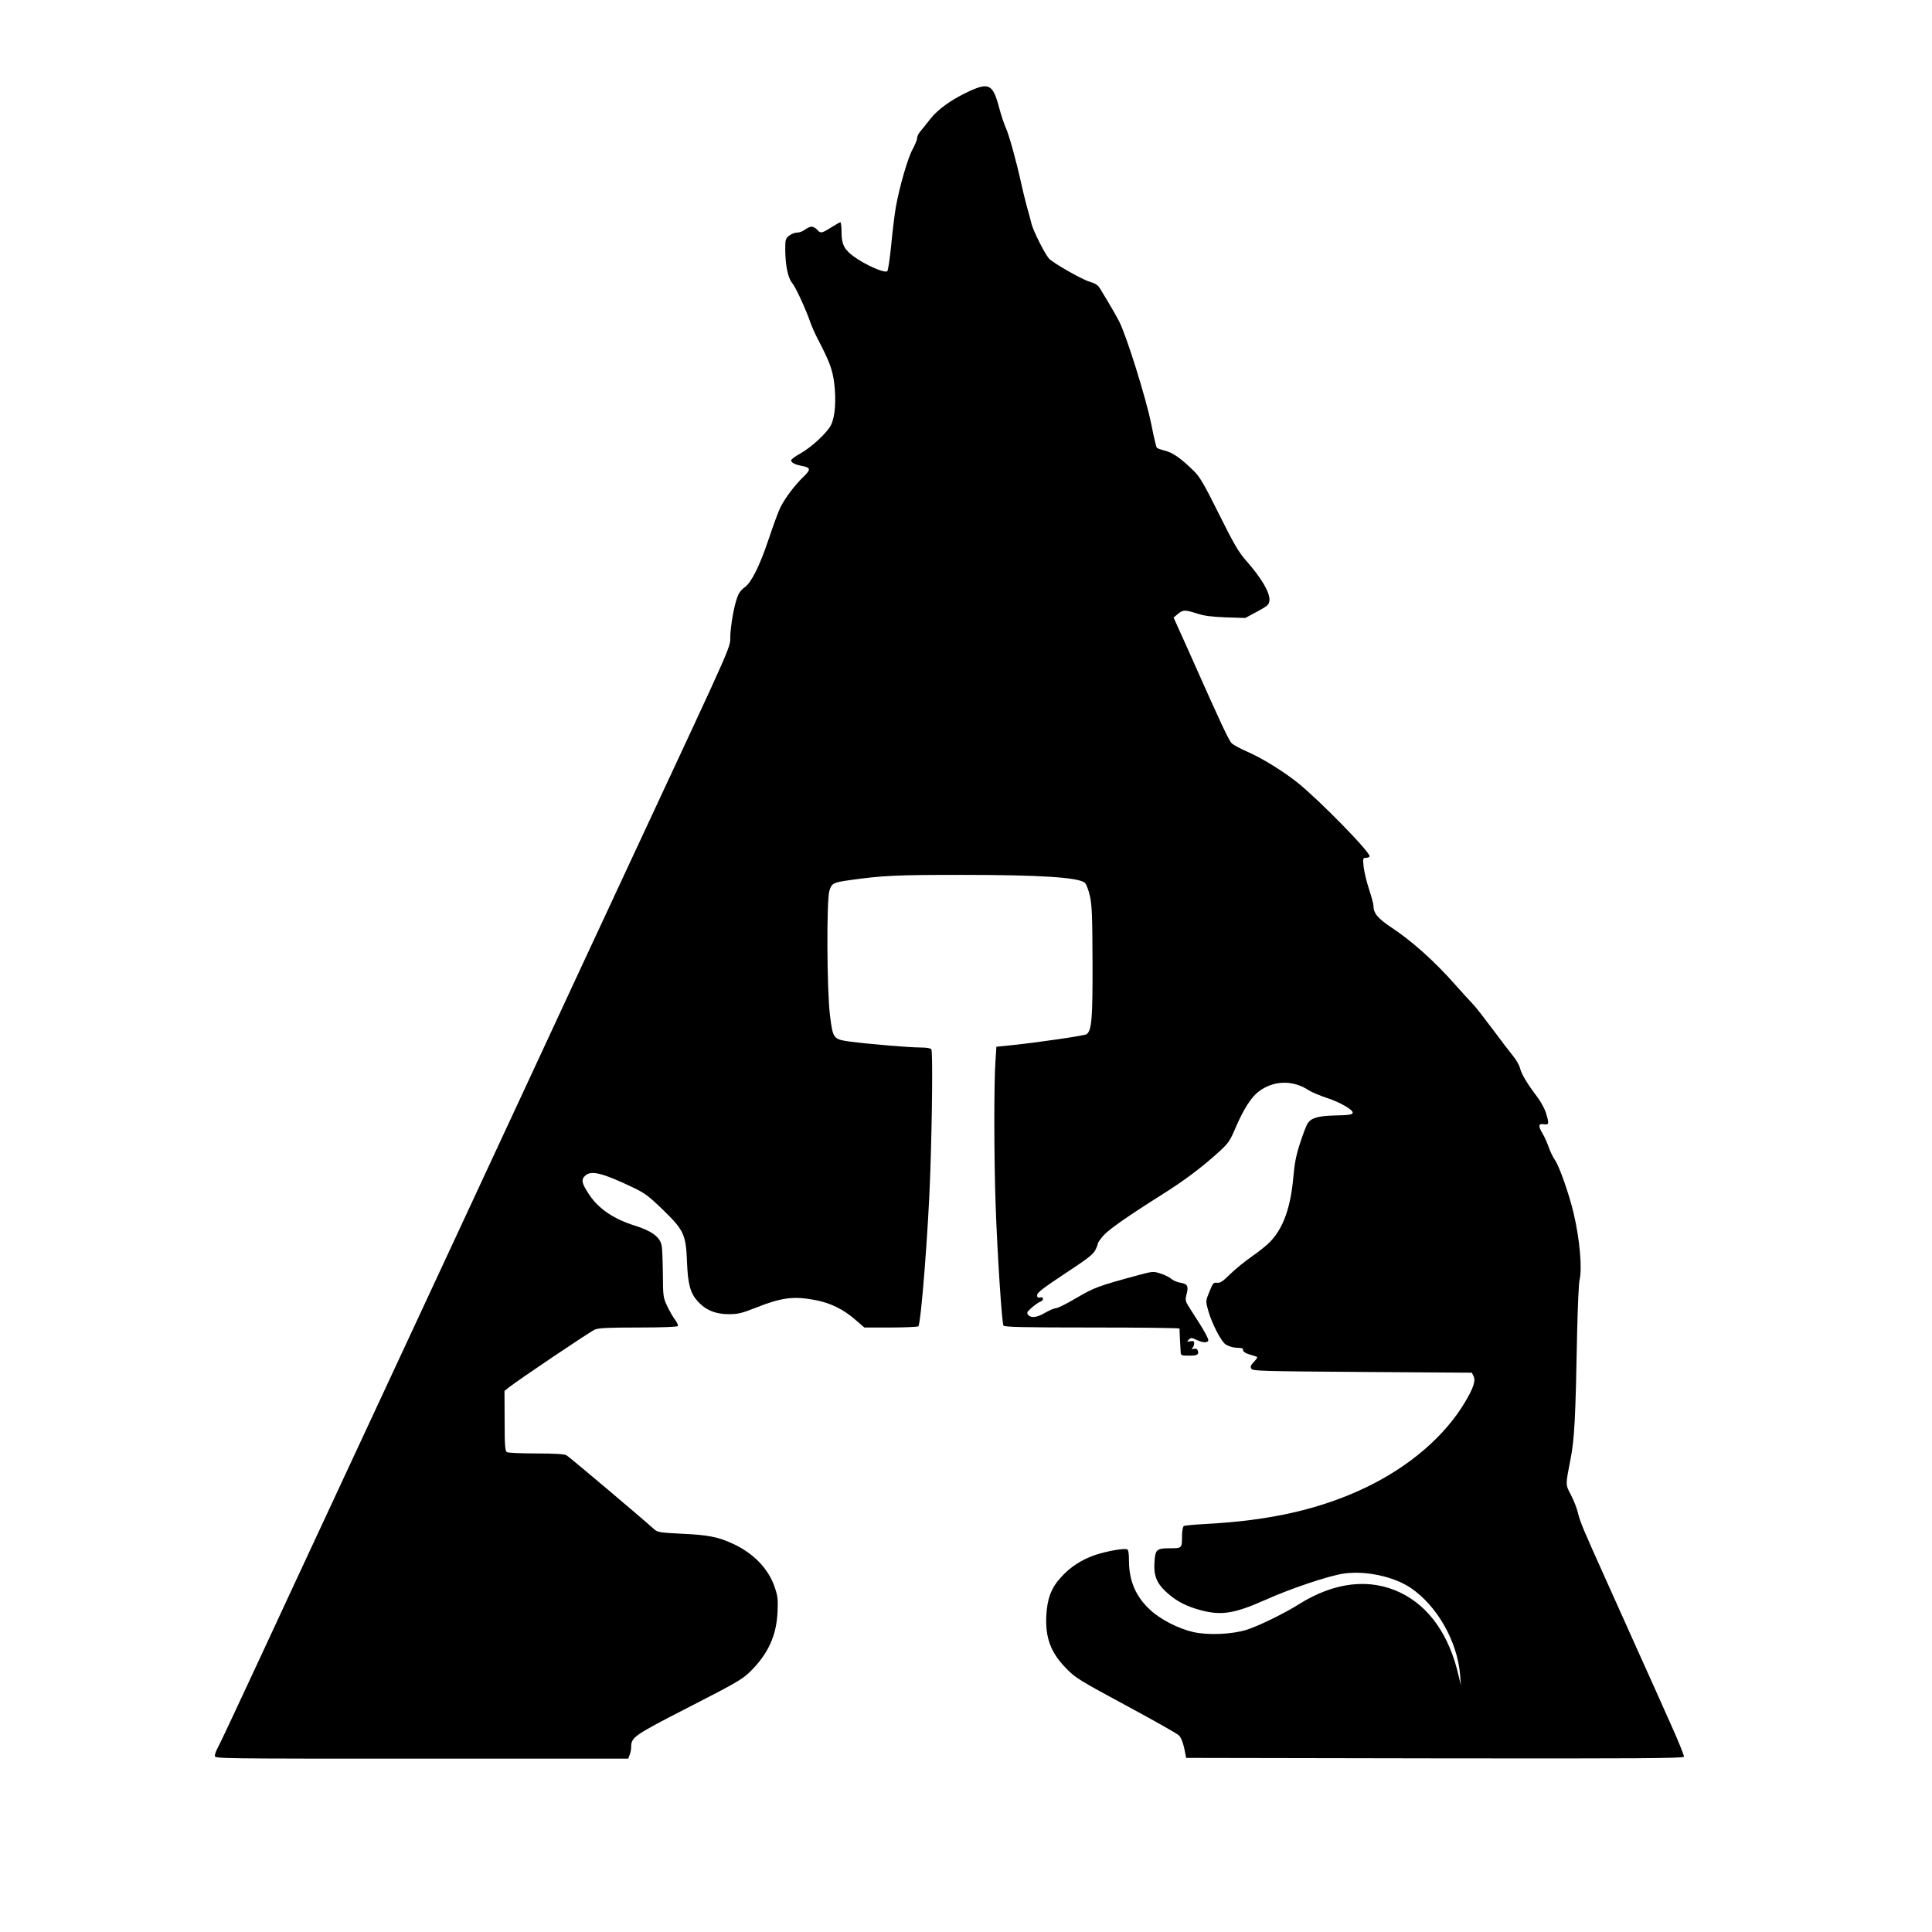
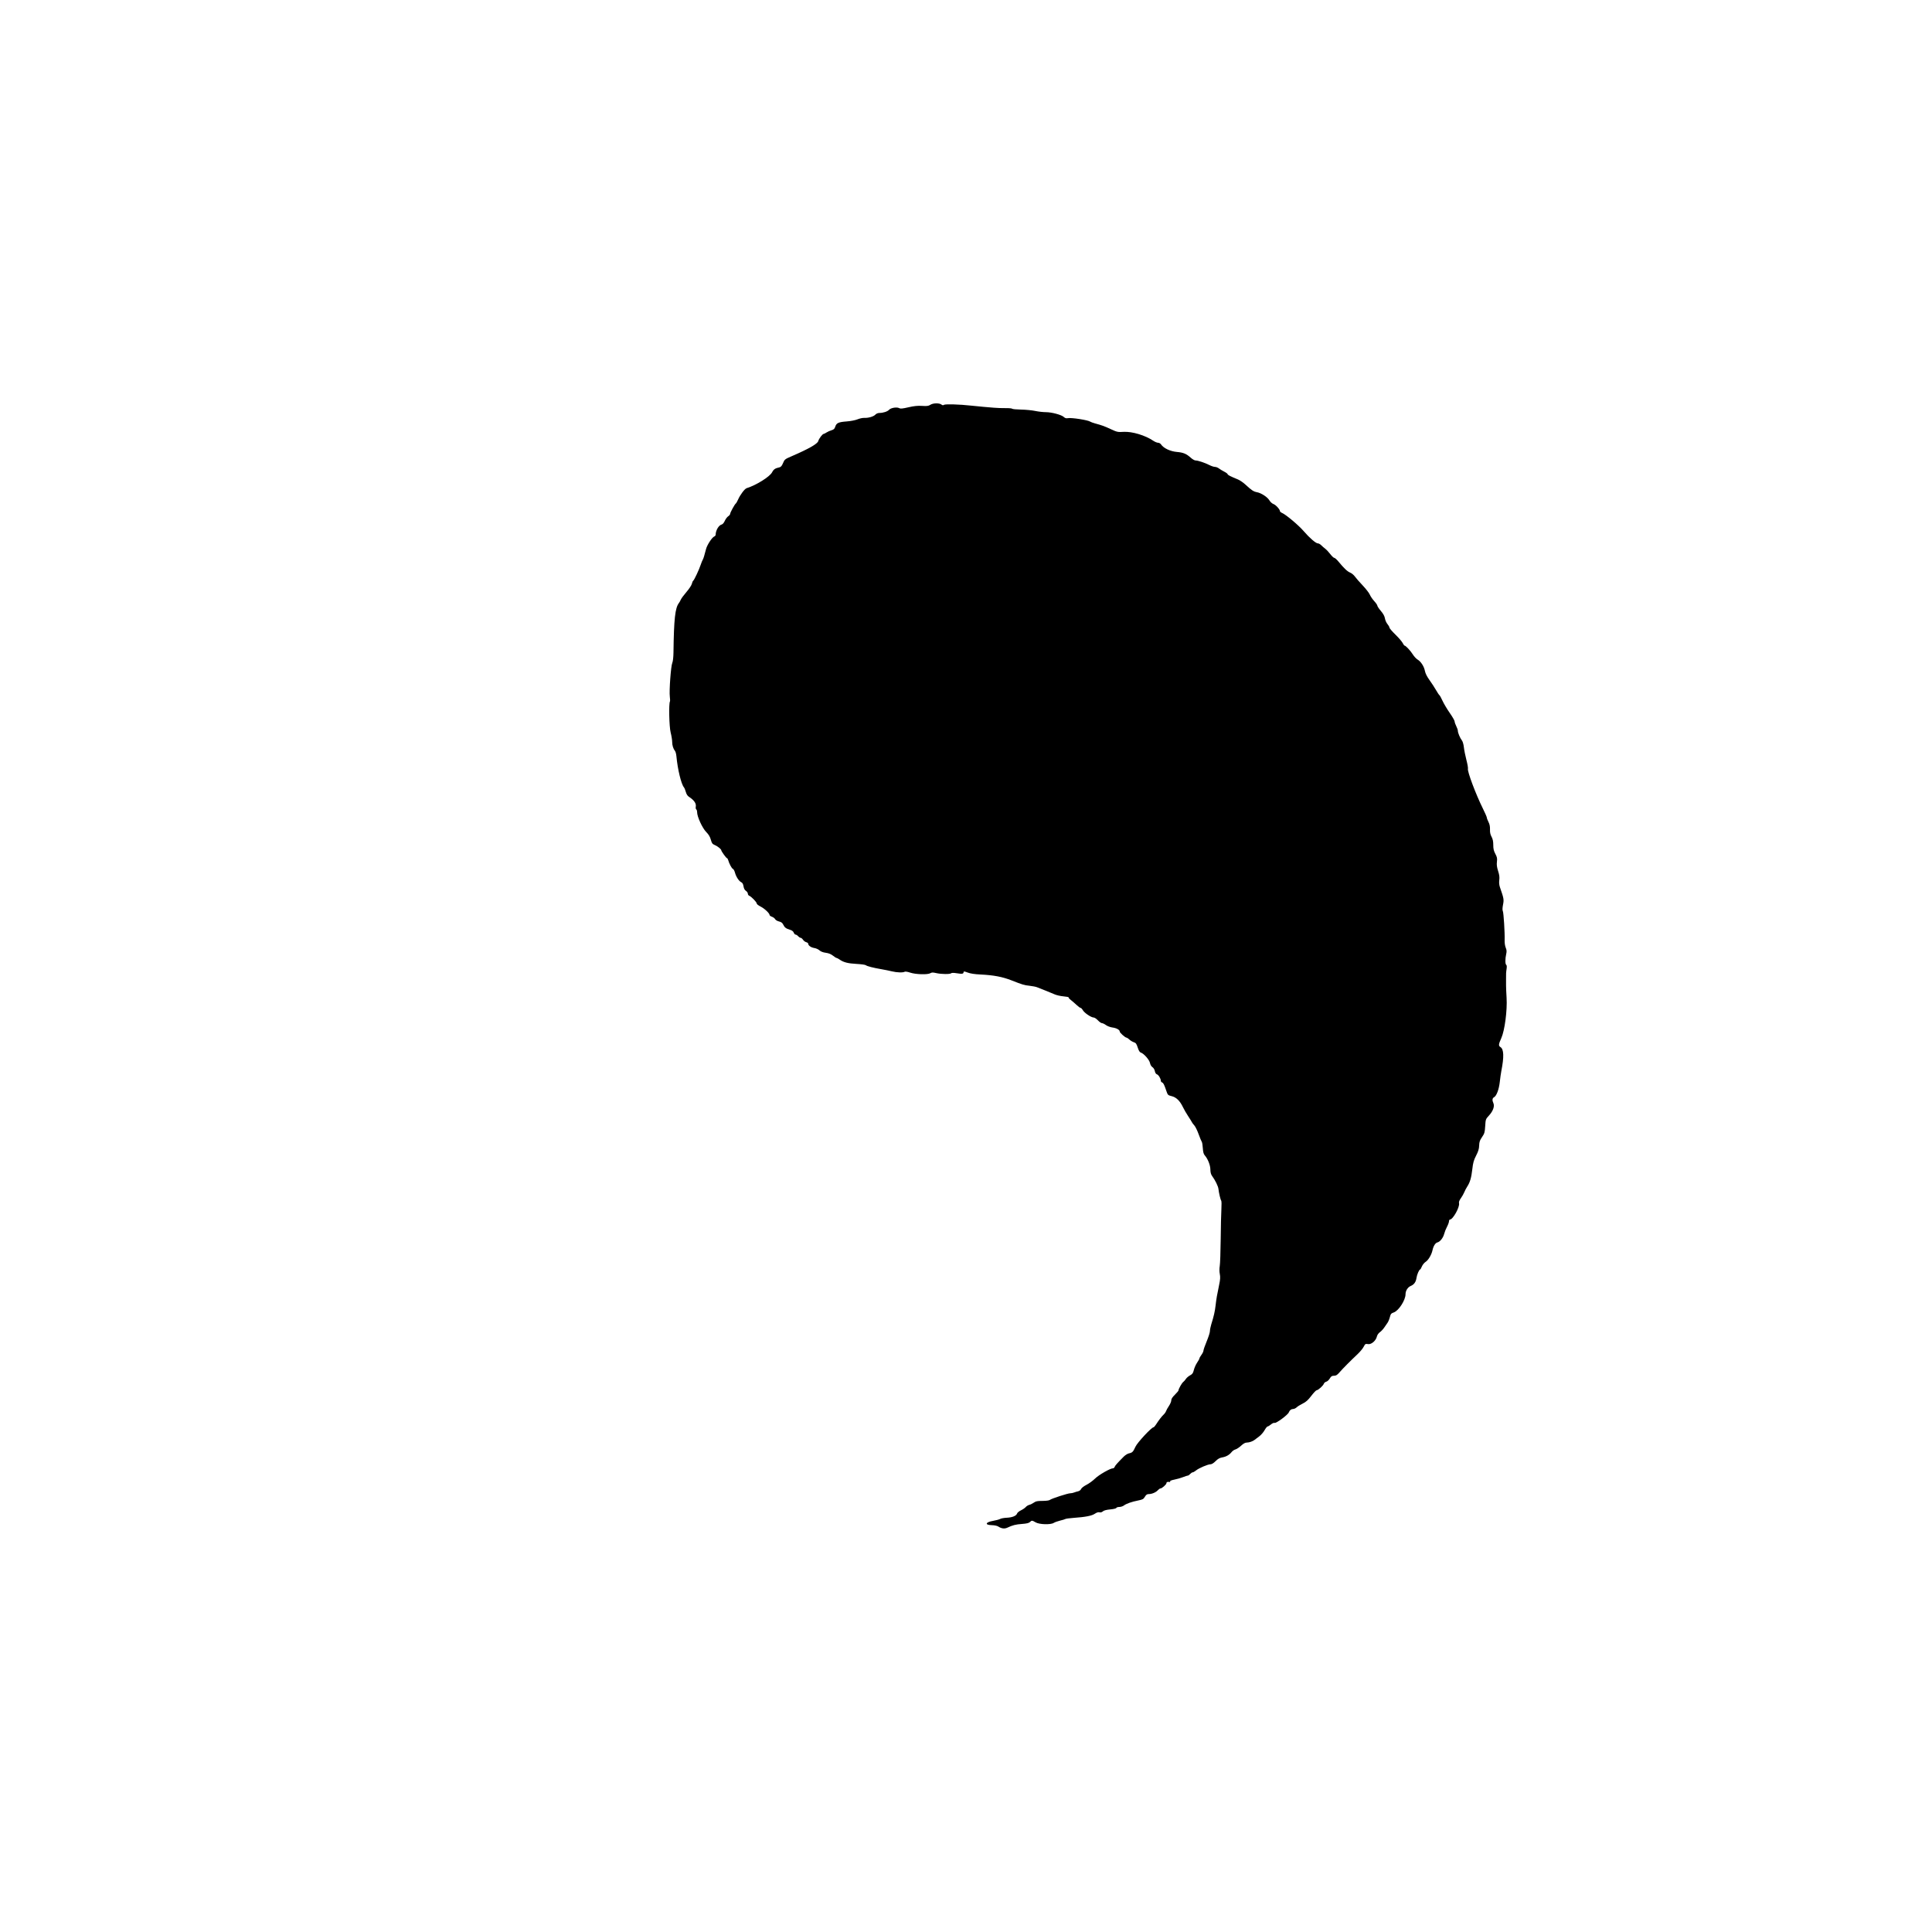
- <svg xmlns="http://www.w3.org/2000/svg" version="1" width="1738.667" height="1738.667" viewBox="0 0 1304 1304">
-   <path d="M653.1 62.1C642 67.3 632.8 74 627.9 80.3c-2.2 2.9-5.1 6.4-6.4 8-1.4 1.5-2.5 3.7-2.5 4.9 0 1.2-1.4 4.5-3 7.5-3.2 5.6-8.9 25.3-11.4 39.3-.8 4.7-2.2 16.1-3.1 25.5-.9 9.3-2.1 17.3-2.7 17.6-2.1 1.3-14.7-4.3-22.6-10-6.4-4.7-8.2-8.3-8.2-16.4 0-3.7-.4-6.7-.8-6.7s-3.2 1.6-6.2 3.5c-6.4 4-7.1 4.2-9.5 1.5-1-1.1-2.7-2-3.7-2-1.1 0-3.1.9-4.5 2s-3.8 2-5.3 2-3.9.9-5.4 2.1c-2.4 1.9-2.6 2.7-2.6 9.1 0 10.4 1.8 19.4 4.6 22.7 2.4 2.8 9.2 17.6 12.4 26.8 1 2.8 3.2 7.8 4.9 11 8.1 15.6 10 20.7 11.2 30.3 1.3 11.2.6 21.7-2 27.4-2.3 5.2-13.3 15.5-21.1 19.8-3.3 1.8-6 3.8-6 4.5 0 1.5 2.4 2.8 6.9 3.7 6.4 1.2 6.6 2.4 1.3 7.5-5.8 5.6-12.1 13.9-15.5 20.6-1.4 2.8-5 12.7-8.1 22-5.9 17.6-11.6 28.9-16 31.9-1.4.9-3.2 2.9-4 4.4-2.3 4.6-4.7 15.9-5.6 26.6-.9 12.1 7.6-7.2-68 155.1-28.2 60.5-56.8 122.1-63.7 137-14.2 30.6-143.1 307.8-152.8 328.5-3.5 7.4-18.3 39.4-33 71s-27.5 59-28.6 60.8c-1 1.8-1.9 4.2-1.9 5.3 0 1.9 2 1.9 139.5 1.9H424l1-2.6c.6-1.4 1-3.7 1-5.2 0-6.7 1.8-7.9 39.2-27.1 31.5-16.1 35.9-18.7 41.1-23.8 12.2-12.1 17.8-24.3 18.5-40.5.4-8 .1-10.7-1.8-16.2-4.1-12.5-14.1-23-28-29.5-10.2-4.8-17.2-6.1-34.7-6.9-14.4-.7-16.4-1-18.5-2.8-9.8-8.8-57.8-49.3-59.5-50.2-1.4-.8-8.6-1.2-20.5-1.2-10.1 0-18.9-.4-19.7-.9-1.2-.8-1.5-4.7-1.5-21.1l-.1-20.2 3-2.4c6.6-5.2 54.7-37.6 58-39 2.7-1.1 9-1.4 29.4-1.4 16.1 0 26.2-.4 26.6-1 .3-.5-.5-2.5-1.9-4.3-1.4-1.8-3.8-6-5.3-9.2-2.7-5.7-2.8-6.7-2.9-21.6-.1-8.6-.4-17.2-.8-19.1-1.1-5.9-6.7-10-18.2-13.6-14.1-4.4-24.3-11.3-30.6-20.7-5.2-7.8-5.8-10.3-2.7-13.1 4-3.6 11.7-1.7 32.4 8.2 7.7 3.7 10.5 5.8 20.1 15.1 14 13.6 15.4 16.6 16.1 35.3.6 14.7 2.2 20.8 7.2 26.3 5.3 5.9 12 8.7 20.9 8.7 6.3 0 8.8-.6 18.7-4.5 17.2-6.8 25.3-7.8 39.9-5 10 1.9 18.6 6.1 26.5 12.9l6.5 5.6h17.5c9.7 0 18.2-.4 18.9-.8 1.8-1.2 6.9-66.4 8.1-103.9 1.3-38.2 1.7-81.6.7-83.1-.4-.7-3.3-1.2-7.4-1.2-7.6 0-35.7-2.4-47.7-4-11.1-1.6-11.3-1.9-13.3-17.6-2.1-17-2.4-77.7-.4-84.2 1.5-5 2.6-5.6 13.3-7.1 22.9-3.2 31.4-3.6 76.4-3.6 52.7 0 78.8 1.7 82.8 5.4.9.9 2.5 5 3.4 9.1 1.3 6.2 1.6 14 1.7 44.5.1 37.7-.5 45.7-3.9 48.5-1.2 1-34.1 5.8-53 7.7l-8 .8-.6 9.5c-1.1 15.2-1 66.1.1 97.5 1.2 33.7 4.2 79.4 5.3 81.2.6 1 13.7 1.3 59.8 1.3 32.4 0 58.9.3 59 .7 0 .5.2 3.7.3 7.3.2 3.6.4 7.5.5 8.7.1 2.1.6 2.3 5.5 2.3 5.8 0 7-.7 6-3.5-.4-1.1-1.4-1.5-2.7-1.1-1.5.4-1.7.2-.8-.7.6-.6 1.1-2 1.1-3 0-1.5-.5-1.8-2.6-1.4-2.4.4-2.4.3-1-1.1 1.4-1.4 1.9-1.4 5.1.1 4.1 1.9 7.1 2.2 8 .7.6-1-2.7-7-11.7-20.8-3.9-6.1-4-6.3-2.9-10.8 1.4-5.5.6-6.9-4.6-7.7-2-.4-4.5-1.5-5.7-2.5-1.2-1.1-4.4-2.7-7.2-3.6-5-1.6-5.3-1.6-16 1.3-26.1 7.1-28.8 8.1-40.8 15.1-6.5 3.9-12.8 7-14 7-1.1 0-4.3 1.4-7.1 3-5.6 3.3-9.6 3.8-11.6 1.4-1.1-1.4-.7-2 2.7-5 2.1-1.8 4.7-3.6 5.7-3.9 2.4-.9 2.2-3.4-.3-2.8-1.5.4-2 0-2-1.6s4.3-4.9 18.8-14.5c15.1-9.9 19.2-13.1 20.5-15.9 1-1.9 1.7-3.9 1.7-4.4 0-.5 1.6-2.9 3.6-5.2 3.7-4.2 15.6-12.6 39.2-27.5 15.7-9.9 25.9-17.6 37.1-27.5 8.5-7.7 8.9-8.2 13.6-19.2 5-11.4 9.9-19.1 14.7-22.9 10.1-7.9 23.5-8.3 34.3-1 1.7 1.1 7.1 3.4 12.2 5.1 8.6 2.8 17.3 7.8 17.3 9.8 0 1.4-1.9 1.8-12.5 2-10.9.3-15.5 1.7-17.9 5.3-.8 1.2-3.1 7.1-5 13-2.7 8.1-3.8 13.6-4.6 22.7-1.8 20.7-6.6 34.4-15.3 43.8-2.2 2.4-8 7.1-12.7 10.3-4.7 3.3-11.3 8.6-14.7 12-5 4.9-6.7 6.1-8.9 5.8-2.4-.3-2.8.3-5.1 6-2.6 6.3-2.6 6.3-.9 12.5 2.4 8.7 8.6 20.8 11.8 23.1 1.5 1 4.4 2 6.5 2.2 5.4.3 5.3.3 5.3 1.8 0 .8 1.7 2 3.8 2.6 2 .6 4.3 1.4 5.1 1.6 1.1.3.7 1.2-1.5 3.5-2.3 2.4-2.6 3.3-1.8 4.7 1 1.6 6.6 1.7 75 2.2l73.8.5 1.2 2.4c1.5 3-.1 7.9-5.7 17.3-13.6 23-37.4 43.5-66.9 57.7-30.7 14.7-64.5 22.4-108.2 24.7-7.5.4-14.1 1-14.8 1.4-.6.4-1.1 3.1-1.2 6.1 0 9 .1 8.9-8.2 8.9-9 0-9.9.8-10.4 9.6-.6 8.6 1.5 13.9 7.6 19.6 6.1 5.7 12.1 9.1 20.5 11.7 16 4.9 24.8 3.7 46.6-6 17.1-7.7 43.9-16.7 53.6-17.9 14.7-1.9 33 2.1 44.3 9.5 18 12 31.9 36.3 33.7 59l.5 7-1.5-6.4c-6.2-27.3-19.8-46.7-39.2-56.1-20.7-10-44.7-7.3-68.8 7.9-9.3 5.9-27.1 14.6-35 17.1-9.9 3.1-25.8 3.8-35.9 1.6-10.2-2.3-22.3-8.5-29.4-15.1-9.6-8.9-14.2-19.6-14.2-33.1 0-4.8-.4-7.3-1.2-7.7-2.3-.8-13.7 1.2-21.5 3.8-9.3 3.2-16.7 7.9-23.2 15.1-6.6 7.2-9.3 14.3-9.9 26-.7 14.5 2.9 24.5 12.6 34.6 6.9 7.3 8.4 8.2 44.7 27.8 16.5 8.9 31 17.1 32.2 18.3 1.4 1.4 2.7 4.6 3.6 8.7l1.3 6.5 167.7.3c135.7.2 167.9 0 168.3-1.1.2-.7-4.1-11.4-9.7-23.7-5.5-12.4-14.7-32.9-20.4-45.5-5.7-12.7-15.6-34.7-22-49-16.5-36.6-18-40.3-19.5-46.5-.7-3-2.8-8.4-4.7-12-3.8-7.2-3.7-6.5-.3-24 2.7-13.9 3.4-27.1 4.5-86.5.4-17.1 1.1-32.6 1.6-34.5 1.9-7.4.2-27.5-4-45.2-2.9-12.4-9.6-31.5-12.5-35.7-1.4-2-3.4-6.1-4.4-9.1-1.1-3-2.9-7.1-4.1-9-3-5-2.8-6.8.9-6.2 3.5.5 3.7-.2 1.5-7.4-.8-2.8-3.4-7.6-5.7-10.7-7.1-9.4-10.6-15.3-11.8-19.5-.5-2.2-2.7-6-4.7-8.4-2-2.4-8.1-10.4-13.6-17.8s-11.5-15.1-13.3-17c-1.9-1.9-7.4-8-12.3-13.5-13.9-15.7-28.8-29.1-43.1-38.6-9.2-6.1-12-9.6-12-14.7 0-1.1-1.3-5.9-2.9-10.8-1.6-4.9-3.3-11.7-3.7-15.2-.6-5.8-.5-6.2 1.4-6.2 1.2 0 2.3-.4 2.6-.9 1.3-2.1-33.8-38-48.8-50-10-7.9-24.3-16.7-34.1-20.9-4.4-1.9-9-4.4-10.2-5.6-2-2-6.8-12.2-29.6-63.5l-9.6-21.3 2.9-2.4c3.4-2.9 4.7-2.9 13-.3 4.8 1.6 9.9 2.2 19.5 2.6l13 .4 8-4.3c7.2-3.9 8-4.6 8.3-7.5.5-5.2-5.3-15.1-15.9-27.1-4.9-5.5-8.1-11.1-18.1-31.1-9.8-19.8-13.1-25.4-16.8-29-8.6-8.5-14.1-12.4-19.3-13.8-2.8-.7-5.4-1.6-5.9-2.1-.4-.4-2.1-7.5-3.7-15.7-3.5-17.5-16.8-60-21.7-69.5-3-5.7-6.6-11.9-13.1-22.5-1.3-2.1-3.2-3.3-6.7-4.3-5.3-1.5-25.1-12.8-27.7-15.8-2.9-3.4-10.6-18.8-11.7-23.4-.6-2.5-2-7.7-3.1-11.5-1.1-3.9-2.8-11.1-3.9-16-3.1-14.3-8.2-32.6-10.3-37.2-1.1-2.3-3.1-8.3-4.5-13.5-4.2-16.1-7-17.5-21.3-10.7z" />
+ <svg xmlns="http://www.w3.org/2000/svg" id="svg" version="1.1" width="400" height="400" viewBox="0, 0, 400,400">
+   <g id="svgg">
+     <path id="path0" d="M192.618 83.809 C 192.237 84.060,191.928 84.101,190.914 84.036 C 190.002 83.978,189.259 84.053,188.096 84.322 C 186.839 84.612,186.442 84.647,186.156 84.494 C 185.664 84.231,184.445 84.434,184.078 84.840 C 183.749 85.203,182.850 85.498,182.067 85.499 C 181.764 85.500,181.427 85.637,181.249 85.834 C 180.884 86.238,179.809 86.559,178.963 86.518 C 178.621 86.501,177.984 86.635,177.546 86.815 C 177.097 87.001,176.126 87.191,175.319 87.251 C 173.598 87.380,173.181 87.569,172.936 88.329 C 172.789 88.785,172.624 88.943,172.155 89.079 C 171.828 89.173,171.362 89.381,171.119 89.542 C 170.877 89.702,170.617 89.833,170.543 89.833 C 170.291 89.833,169.558 90.799,169.404 91.334 C 169.239 91.903,167.390 92.954,163.934 94.444 C 162.510 95.058,162.437 95.115,162.119 95.878 C 161.870 96.473,161.678 96.695,161.352 96.764 C 160.494 96.946,160.175 97.163,159.852 97.785 C 159.375 98.703,156.560 100.460,154.583 101.074 C 154.178 101.200,153.254 102.426,152.813 103.423 C 152.636 103.824,152.425 104.193,152.344 104.243 C 152.124 104.379,151.167 106.128,151.167 106.395 C 151.167 106.523,150.986 106.747,150.765 106.892 C 150.543 107.037,150.228 107.460,150.063 107.833 C 149.877 108.255,149.623 108.546,149.389 108.605 C 148.800 108.753,148.177 109.821,148.169 110.697 C 148.168 110.851,148.035 111.022,147.875 111.077 C 147.438 111.227,146.388 112.836,146.179 113.678 C 145.872 114.910,145.613 115.741,145.481 115.921 C 145.412 116.015,145.230 116.465,145.077 116.921 C 144.721 117.987,143.720 120.114,143.516 120.240 C 143.430 120.293,143.307 120.576,143.242 120.868 C 143.178 121.160,142.680 121.917,142.134 122.551 C 141.589 123.184,141.059 123.901,140.956 124.143 C 140.853 124.385,140.681 124.696,140.573 124.833 C 139.778 125.845,139.523 128.141,139.436 135.083 C 139.423 136.084,139.324 136.950,139.189 137.250 C 138.903 137.882,138.523 143.055,138.677 144.215 C 138.740 144.693,138.754 145.148,138.707 145.228 C 138.441 145.684,138.546 150.461,138.849 151.645 C 139.024 152.328,139.167 153.209,139.167 153.602 C 139.167 154.322,139.392 155.036,139.766 155.500 C 139.877 155.637,140.002 156.125,140.045 156.583 C 140.295 159.275,141.031 162.322,141.594 163.000 C 141.709 163.137,141.887 163.569,141.991 163.959 C 142.111 164.411,142.341 164.773,142.625 164.959 C 143.716 165.671,144.182 166.346,144.052 167.024 C 144.006 167.264,144.051 167.512,144.151 167.574 C 144.251 167.636,144.333 167.908,144.333 168.179 C 144.333 169.093,145.418 171.451,146.208 172.252 C 146.723 172.774,147.006 173.244,147.172 173.853 C 147.372 174.588,147.492 174.750,147.990 174.958 C 148.566 175.199,149.325 175.807,149.330 176.033 C 149.336 176.245,150.354 177.667,150.501 177.667 C 150.580 177.667,150.693 177.835,150.752 178.042 C 150.979 178.829,151.492 179.795,151.732 179.887 C 151.870 179.940,152.064 180.285,152.164 180.655 C 152.397 181.521,152.982 182.425,153.456 182.648 C 153.716 182.771,153.861 183.029,153.937 183.506 C 154.010 183.962,154.177 184.275,154.440 184.447 C 154.656 184.589,154.833 184.849,154.833 185.024 C 154.833 185.200,154.959 185.392,155.113 185.451 C 155.552 185.620,156.667 186.766,156.667 187.049 C 156.667 187.189,157.022 187.476,157.456 187.686 C 158.249 188.069,159.331 189.083,159.333 189.442 C 159.333 189.548,159.553 189.710,159.820 189.804 C 160.088 189.897,160.387 190.122,160.484 190.303 C 160.581 190.484,160.943 190.699,161.288 190.780 C 161.744 190.888,161.982 191.064,162.153 191.423 C 162.443 192.029,162.730 192.250,163.548 192.495 C 163.967 192.620,164.234 192.823,164.337 193.092 C 164.422 193.317,164.594 193.500,164.720 193.500 C 164.846 193.500,165.084 193.650,165.250 193.833 C 165.416 194.017,165.651 194.167,165.772 194.167 C 165.893 194.167,166.110 194.347,166.255 194.567 C 166.399 194.788,166.701 195.014,166.925 195.071 C 167.150 195.127,167.333 195.272,167.333 195.394 C 167.333 195.765,167.923 196.176,168.604 196.279 C 168.959 196.333,169.438 196.550,169.667 196.761 C 169.935 197.009,170.396 197.187,170.963 197.262 C 171.558 197.340,172.038 197.532,172.445 197.855 C 172.775 198.118,173.118 198.333,173.206 198.333 C 173.293 198.333,173.578 198.485,173.838 198.670 C 174.631 199.235,175.576 199.477,177.345 199.569 C 178.276 199.617,179.132 199.736,179.249 199.832 C 179.502 200.043,180.790 200.373,182.500 200.667 C 183.188 200.785,184.160 200.983,184.660 201.107 C 185.673 201.359,186.969 201.401,187.298 201.192 C 187.421 201.114,187.907 201.189,188.443 201.370 C 189.580 201.754,192.082 201.826,192.619 201.491 C 192.904 201.313,193.141 201.309,193.833 201.468 C 194.872 201.708,196.704 201.729,196.930 201.503 C 197.037 201.397,197.456 201.398,198.138 201.508 C 199.226 201.684,199.500 201.633,199.500 201.256 C 199.500 201.081,199.686 201.103,200.347 201.354 C 200.907 201.566,201.796 201.704,202.972 201.759 C 205.719 201.889,207.537 202.234,209.458 202.989 C 211.674 203.860,212.078 203.981,213.129 204.089 C 213.746 204.152,214.475 204.298,214.750 204.413 C 215.025 204.528,215.775 204.825,216.417 205.074 C 217.058 205.322,217.915 205.675,218.321 205.858 C 218.727 206.041,219.569 206.234,220.191 206.286 C 220.814 206.338,221.289 206.437,221.247 206.505 C 221.205 206.574,221.413 206.816,221.710 207.044 C 222.007 207.272,222.537 207.731,222.887 208.063 C 223.237 208.395,223.612 208.667,223.720 208.668 C 223.828 208.668,224.042 208.890,224.196 209.160 C 224.512 209.715,225.909 210.659,226.422 210.663 C 226.608 210.665,227.008 210.929,227.310 211.250 C 227.613 211.571,227.990 211.833,228.148 211.833 C 228.306 211.833,228.677 212.011,228.972 212.229 C 229.267 212.447,229.865 212.672,230.302 212.730 C 231.162 212.844,231.833 213.217,231.833 213.581 C 231.833 213.823,232.965 214.833,233.237 214.833 C 233.326 214.833,233.590 215.011,233.824 215.229 C 234.058 215.447,234.475 215.696,234.750 215.783 C 235.167 215.914,235.300 216.097,235.551 216.879 C 235.761 217.534,235.958 217.851,236.206 217.929 C 236.827 218.126,237.972 219.433,238.095 220.085 C 238.162 220.445,238.364 220.788,238.599 220.942 C 238.825 221.090,239.036 221.437,239.096 221.761 C 239.161 222.105,239.324 222.361,239.519 222.423 C 239.856 222.530,240.333 223.306,240.333 223.747 C 240.333 223.892,240.452 224.056,240.596 224.111 C 240.871 224.217,241.029 224.533,241.499 225.917 C 241.768 226.711,241.820 226.759,242.599 226.952 C 243.548 227.186,244.302 227.929,244.930 229.250 C 245.148 229.708,245.625 230.533,245.991 231.083 C 246.356 231.633,246.706 232.196,246.769 232.333 C 246.831 232.471,247.057 232.773,247.270 233.005 C 247.484 233.237,247.885 234.054,248.162 234.820 C 248.439 235.587,248.732 236.297,248.814 236.399 C 248.895 236.500,248.993 237.087,249.030 237.703 C 249.080 238.514,249.190 238.927,249.432 239.203 C 250.072 239.934,250.581 241.214,250.594 242.127 C 250.603 242.729,250.712 243.147,250.943 243.460 C 251.599 244.352,252.202 245.581,252.267 246.162 C 252.364 247.018,252.689 248.390,252.842 248.585 C 252.914 248.677,252.930 249.464,252.876 250.335 C 252.822 251.205,252.757 254.017,252.732 256.583 C 252.706 259.150,252.618 261.639,252.536 262.114 C 252.444 262.643,252.449 263.289,252.548 263.781 C 252.670 264.393,252.642 264.900,252.429 265.917 C 251.956 268.177,251.836 268.869,251.679 270.250 C 251.532 271.537,251.314 272.490,250.764 274.250 C 250.621 274.708,250.503 275.315,250.502 275.599 C 250.501 275.882,250.200 276.832,249.833 277.710 C 249.467 278.587,249.167 279.447,249.167 279.620 C 249.167 279.793,248.979 280.189,248.750 280.500 C 248.521 280.811,248.332 281.144,248.330 281.241 C 248.329 281.337,248.111 281.736,247.847 282.126 C 247.583 282.515,247.280 283.194,247.175 283.634 C 247.017 284.291,246.877 284.491,246.387 284.754 C 246.060 284.930,245.671 285.264,245.524 285.496 C 245.376 285.727,245.132 286.009,244.980 286.121 C 244.688 286.338,244.000 287.554,244.000 287.853 C 244.000 287.950,243.662 288.358,243.250 288.759 C 242.734 289.260,242.500 289.625,242.500 289.928 C 242.500 290.170,242.282 290.691,242.016 291.085 C 241.750 291.479,241.482 291.961,241.420 292.156 C 241.358 292.351,241.130 292.677,240.913 292.880 C 240.507 293.260,239.937 294.003,239.318 294.958 C 239.125 295.256,238.907 295.500,238.833 295.500 C 238.420 295.500,235.484 298.654,235.087 299.525 C 234.596 300.602,234.448 300.753,233.732 300.905 C 233.447 300.966,232.960 301.273,232.649 301.586 C 231.304 302.942,230.869 303.434,230.776 303.708 C 230.722 303.869,230.561 304.000,230.418 304.000 C 229.862 304.000,227.492 305.359,226.723 306.119 C 226.280 306.558,225.479 307.142,224.943 307.417 C 224.393 307.699,223.906 308.078,223.824 308.287 C 223.741 308.499,223.479 308.700,223.214 308.757 C 222.959 308.812,222.578 308.926,222.367 309.012 C 222.157 309.097,221.809 309.167,221.594 309.167 C 221.087 309.167,217.700 310.265,217.374 310.535 C 217.221 310.662,216.615 310.745,215.825 310.747 C 214.776 310.749,214.438 310.816,214.056 311.098 C 213.796 311.289,213.375 311.497,213.119 311.560 C 212.864 311.624,212.527 311.830,212.369 312.019 C 212.212 312.207,211.767 312.512,211.381 312.696 C 210.995 312.880,210.634 313.175,210.578 313.351 C 210.424 313.837,209.597 314.179,208.450 314.231 C 207.882 314.257,207.267 314.368,207.083 314.478 C 206.900 314.588,206.225 314.770,205.583 314.883 C 203.998 315.161,203.843 315.739,205.345 315.768 C 205.878 315.779,206.447 315.899,206.679 316.049 C 207.350 316.484,207.972 316.564,208.552 316.291 C 209.648 315.775,210.287 315.612,211.596 315.516 C 212.556 315.445,213.025 315.333,213.233 315.125 C 213.603 314.754,213.688 314.759,214.408 315.184 C 215.180 315.639,217.516 315.711,218.167 315.300 C 218.396 315.155,218.996 314.939,219.500 314.820 C 220.004 314.701,220.492 314.552,220.583 314.488 C 220.675 314.425,221.425 314.324,222.250 314.264 C 224.751 314.084,226.037 313.834,226.668 313.406 C 227.054 313.145,227.382 313.044,227.632 313.109 C 227.874 313.173,228.129 313.102,228.337 312.913 C 228.552 312.719,229.072 312.580,229.863 312.508 C 230.555 312.445,231.090 312.314,231.128 312.199 C 231.165 312.090,231.441 312.000,231.741 312.000 C 232.042 312.000,232.467 311.864,232.686 311.698 C 233.192 311.313,234.291 310.927,235.647 310.657 C 236.576 310.472,236.752 310.375,237.038 309.889 C 237.292 309.460,237.478 309.333,237.855 309.333 C 238.494 309.333,239.336 308.970,239.734 308.523 C 239.909 308.327,240.147 308.167,240.263 308.167 C 240.572 308.167,241.500 307.343,241.500 307.069 C 241.500 306.838,241.695 306.763,242.142 306.825 C 242.266 306.842,242.321 306.781,242.264 306.690 C 242.205 306.594,242.567 306.447,243.123 306.341 C 243.651 306.240,244.460 306.010,244.920 305.829 C 245.380 305.648,245.837 305.500,245.936 305.500 C 246.034 305.500,246.251 305.350,246.417 305.167 C 246.583 304.983,246.813 304.833,246.930 304.833 C 247.046 304.833,247.353 304.660,247.612 304.448 C 248.214 303.957,250.061 303.167,250.607 303.167 C 250.873 303.167,251.262 302.929,251.670 302.516 C 252.131 302.050,252.514 301.832,253.018 301.747 C 253.850 301.606,254.525 301.225,254.991 300.633 C 255.176 300.397,255.533 300.153,255.784 300.090 C 256.034 300.027,256.559 299.681,256.949 299.321 C 257.444 298.865,257.810 298.667,258.155 298.667 C 258.657 298.667,259.419 298.394,259.781 298.085 C 259.889 297.993,260.289 297.692,260.669 297.417 C 261.049 297.142,261.561 296.560,261.805 296.125 C 262.050 295.690,262.338 295.334,262.446 295.334 C 262.553 295.333,262.864 295.145,263.138 294.916 C 263.423 294.675,263.744 294.540,263.893 294.597 C 264.216 294.721,266.637 292.932,266.830 292.426 C 267.003 291.971,267.321 291.730,267.780 291.707 C 267.981 291.697,268.289 291.545,268.465 291.369 C 268.641 291.192,269.196 290.847,269.698 290.602 C 270.396 290.260,270.817 289.883,271.493 288.994 C 271.978 288.356,272.476 287.833,272.598 287.833 C 272.908 287.833,273.962 286.882,274.086 286.490 C 274.143 286.313,274.368 286.122,274.588 286.067 C 274.807 286.012,275.137 285.712,275.321 285.400 C 275.591 284.943,275.759 284.833,276.190 284.833 C 276.609 284.833,276.852 284.685,277.320 284.142 C 277.984 283.372,279.635 281.708,281.060 280.373 C 281.574 279.890,282.146 279.201,282.329 278.841 C 282.642 278.228,282.700 278.193,283.249 278.282 C 283.940 278.394,284.887 277.562,285.082 276.672 C 285.144 276.392,285.411 276.015,285.689 275.818 C 285.962 275.623,286.368 275.191,286.591 274.857 C 286.814 274.523,287.123 274.075,287.277 273.862 C 287.432 273.648,287.646 273.128,287.753 272.706 C 287.924 272.033,288.025 271.913,288.581 271.720 C 289.583 271.373,291.000 269.173,291.000 267.965 C 291.000 267.227,291.459 266.500,292.091 266.236 C 292.779 265.949,293.151 265.419,293.272 264.559 C 293.365 263.895,293.825 262.833,294.020 262.833 C 294.081 262.833,294.245 262.552,294.386 262.208 C 294.526 261.865,294.878 261.433,295.167 261.250 C 295.720 260.899,296.379 259.788,296.576 258.873 C 296.770 257.978,297.166 257.340,297.596 257.232 C 298.155 257.092,298.790 256.289,299.004 255.451 C 299.102 255.065,299.366 254.402,299.591 253.977 C 299.816 253.553,300.000 253.046,300.000 252.852 C 300.000 252.659,300.094 252.497,300.208 252.493 C 300.830 252.472,302.267 249.873,302.076 249.114 C 302.013 248.862,302.137 248.526,302.457 248.079 C 302.719 247.715,303.037 247.154,303.165 246.833 C 303.293 246.512,303.567 245.987,303.775 245.667 C 304.355 244.774,304.623 243.853,304.828 242.058 C 304.980 240.723,305.127 240.199,305.616 239.250 C 306.069 238.371,306.224 237.857,306.244 237.167 C 306.266 236.423,306.378 236.094,306.838 235.422 C 307.347 234.680,307.415 234.446,307.494 233.153 C 307.582 231.740,307.597 231.695,308.280 230.955 C 309.117 230.047,309.479 229.037,309.193 228.408 C 308.911 227.789,308.956 227.369,309.327 227.170 C 309.840 226.896,310.346 225.545,310.515 224.000 C 310.600 223.221,310.744 222.208,310.834 221.750 C 311.417 218.793,311.361 217.228,310.653 216.786 C 310.220 216.516,310.248 216.221,310.832 214.921 C 311.537 213.348,312.081 209.186,311.921 206.583 C 311.859 205.575,311.811 204.450,311.814 204.083 C 311.818 203.717,311.816 203.079,311.812 202.667 C 311.799 201.582,311.813 201.329,311.928 200.561 C 311.992 200.134,311.962 199.830,311.849 199.760 C 311.624 199.621,311.619 198.492,311.839 197.539 C 311.966 196.986,311.945 196.692,311.744 196.210 C 311.595 195.854,311.499 195.199,311.518 194.670 C 311.573 193.158,311.310 188.939,311.141 188.622 C 311.040 188.432,311.056 187.962,311.185 187.306 C 311.395 186.240,311.357 186.024,310.551 183.705 C 310.387 183.234,310.339 182.725,310.410 182.205 C 310.488 181.628,310.423 181.126,310.168 180.333 C 309.913 179.539,309.847 179.027,309.922 178.417 C 310.007 177.720,309.953 177.452,309.595 176.783 C 309.266 176.169,309.167 175.741,309.167 174.943 C 309.167 174.199,309.066 173.716,308.810 173.244 C 308.558 172.776,308.464 172.331,308.486 171.719 C 308.508 171.126,308.411 170.645,308.176 170.184 C 307.987 169.815,307.833 169.408,307.833 169.280 C 307.833 169.152,307.465 168.306,307.014 167.399 C 305.552 164.458,303.756 159.672,303.921 159.154 C 303.968 159.006,303.823 158.180,303.598 157.318 C 303.374 156.455,303.141 155.282,303.079 154.710 C 303.015 154.112,302.841 153.509,302.669 153.291 C 302.291 152.810,301.833 151.724,301.833 151.306 C 301.833 151.131,301.683 150.693,301.500 150.333 C 301.317 149.974,301.167 149.540,301.167 149.369 C 301.167 149.197,300.710 148.403,300.152 147.603 C 299.594 146.804,298.921 145.671,298.656 145.087 C 298.391 144.503,298.102 143.980,298.014 143.925 C 297.926 143.871,297.610 143.397,297.311 142.871 C 297.013 142.346,296.407 141.417,295.965 140.807 C 295.446 140.090,295.112 139.427,295.019 138.931 C 294.843 137.988,294.184 136.961,293.495 136.555 C 293.211 136.387,292.769 135.912,292.514 135.500 C 292.044 134.739,291.045 133.667,290.806 133.667 C 290.734 133.667,290.554 133.423,290.405 133.125 C 290.257 132.827,289.580 132.042,288.901 131.380 C 288.222 130.719,287.667 130.068,287.667 129.935 C 287.667 129.801,287.482 129.473,287.256 129.204 C 287.030 128.936,286.796 128.409,286.736 128.033 C 286.662 127.568,286.394 127.077,285.897 126.495 C 285.495 126.024,285.167 125.531,285.167 125.399 C 285.167 125.267,284.875 124.842,284.519 124.455 C 284.162 124.067,283.753 123.467,283.609 123.122 C 283.466 122.777,282.798 121.914,282.127 121.205 C 281.455 120.497,280.728 119.664,280.511 119.356 C 280.294 119.048,279.854 118.686,279.533 118.552 C 278.942 118.305,278.267 117.667,277.117 116.270 C 276.768 115.846,276.378 115.500,276.249 115.500 C 276.121 115.500,275.749 115.152,275.424 114.726 C 275.099 114.301,274.624 113.794,274.368 113.601 C 274.112 113.408,273.737 113.081,273.534 112.875 C 273.332 112.669,273.023 112.500,272.847 112.500 C 272.428 112.500,271.121 111.369,269.896 109.946 C 268.870 108.754,266.263 106.559,265.466 106.216 C 265.210 106.106,265.000 105.932,265.000 105.830 C 265.000 105.468,264.140 104.523,263.656 104.355 C 263.382 104.259,263.013 103.925,262.820 103.598 C 262.414 102.910,261.127 102.069,260.222 101.902 C 259.533 101.775,259.125 101.503,257.847 100.322 C 257.395 99.904,256.700 99.428,256.304 99.265 C 254.715 98.611,254.167 98.330,254.167 98.172 C 254.167 98.081,253.848 97.845,253.458 97.647 C 253.069 97.449,252.571 97.148,252.353 96.977 C 252.134 96.806,251.770 96.667,251.544 96.667 C 251.318 96.667,250.784 96.488,250.358 96.270 C 249.448 95.805,248.020 95.333,247.520 95.333 C 247.326 95.333,246.886 95.081,246.542 94.773 C 245.614 93.941,244.992 93.683,243.638 93.568 C 242.311 93.455,240.892 92.786,240.406 92.044 C 240.266 91.830,239.990 91.667,239.769 91.667 C 239.555 91.667,239.110 91.483,238.779 91.259 C 237.116 90.130,234.383 89.308,232.643 89.412 C 231.424 89.485,231.284 89.456,229.970 88.847 C 228.624 88.223,228.243 88.085,226.667 87.648 C 226.254 87.534,225.834 87.378,225.732 87.303 C 225.291 86.974,221.832 86.431,221.096 86.575 C 220.743 86.644,220.509 86.577,220.249 86.332 C 219.764 85.876,217.732 85.333,216.513 85.333 C 215.968 85.333,214.983 85.220,214.324 85.081 C 213.666 84.943,212.344 84.816,211.386 84.799 C 210.429 84.782,209.606 84.703,209.557 84.623 C 209.507 84.544,208.893 84.487,208.192 84.498 C 207.490 84.509,206.392 84.470,205.750 84.412 C 205.108 84.353,204.133 84.270,203.583 84.228 C 203.033 84.186,201.908 84.076,201.083 83.983 C 198.673 83.711,195.668 83.625,195.432 83.821 C 195.284 83.944,195.130 83.924,194.903 83.752 C 194.447 83.407,193.180 83.439,192.618 83.809 " stroke="none" fill="" fill-rule="evenodd" />
+   </g>
</svg>
